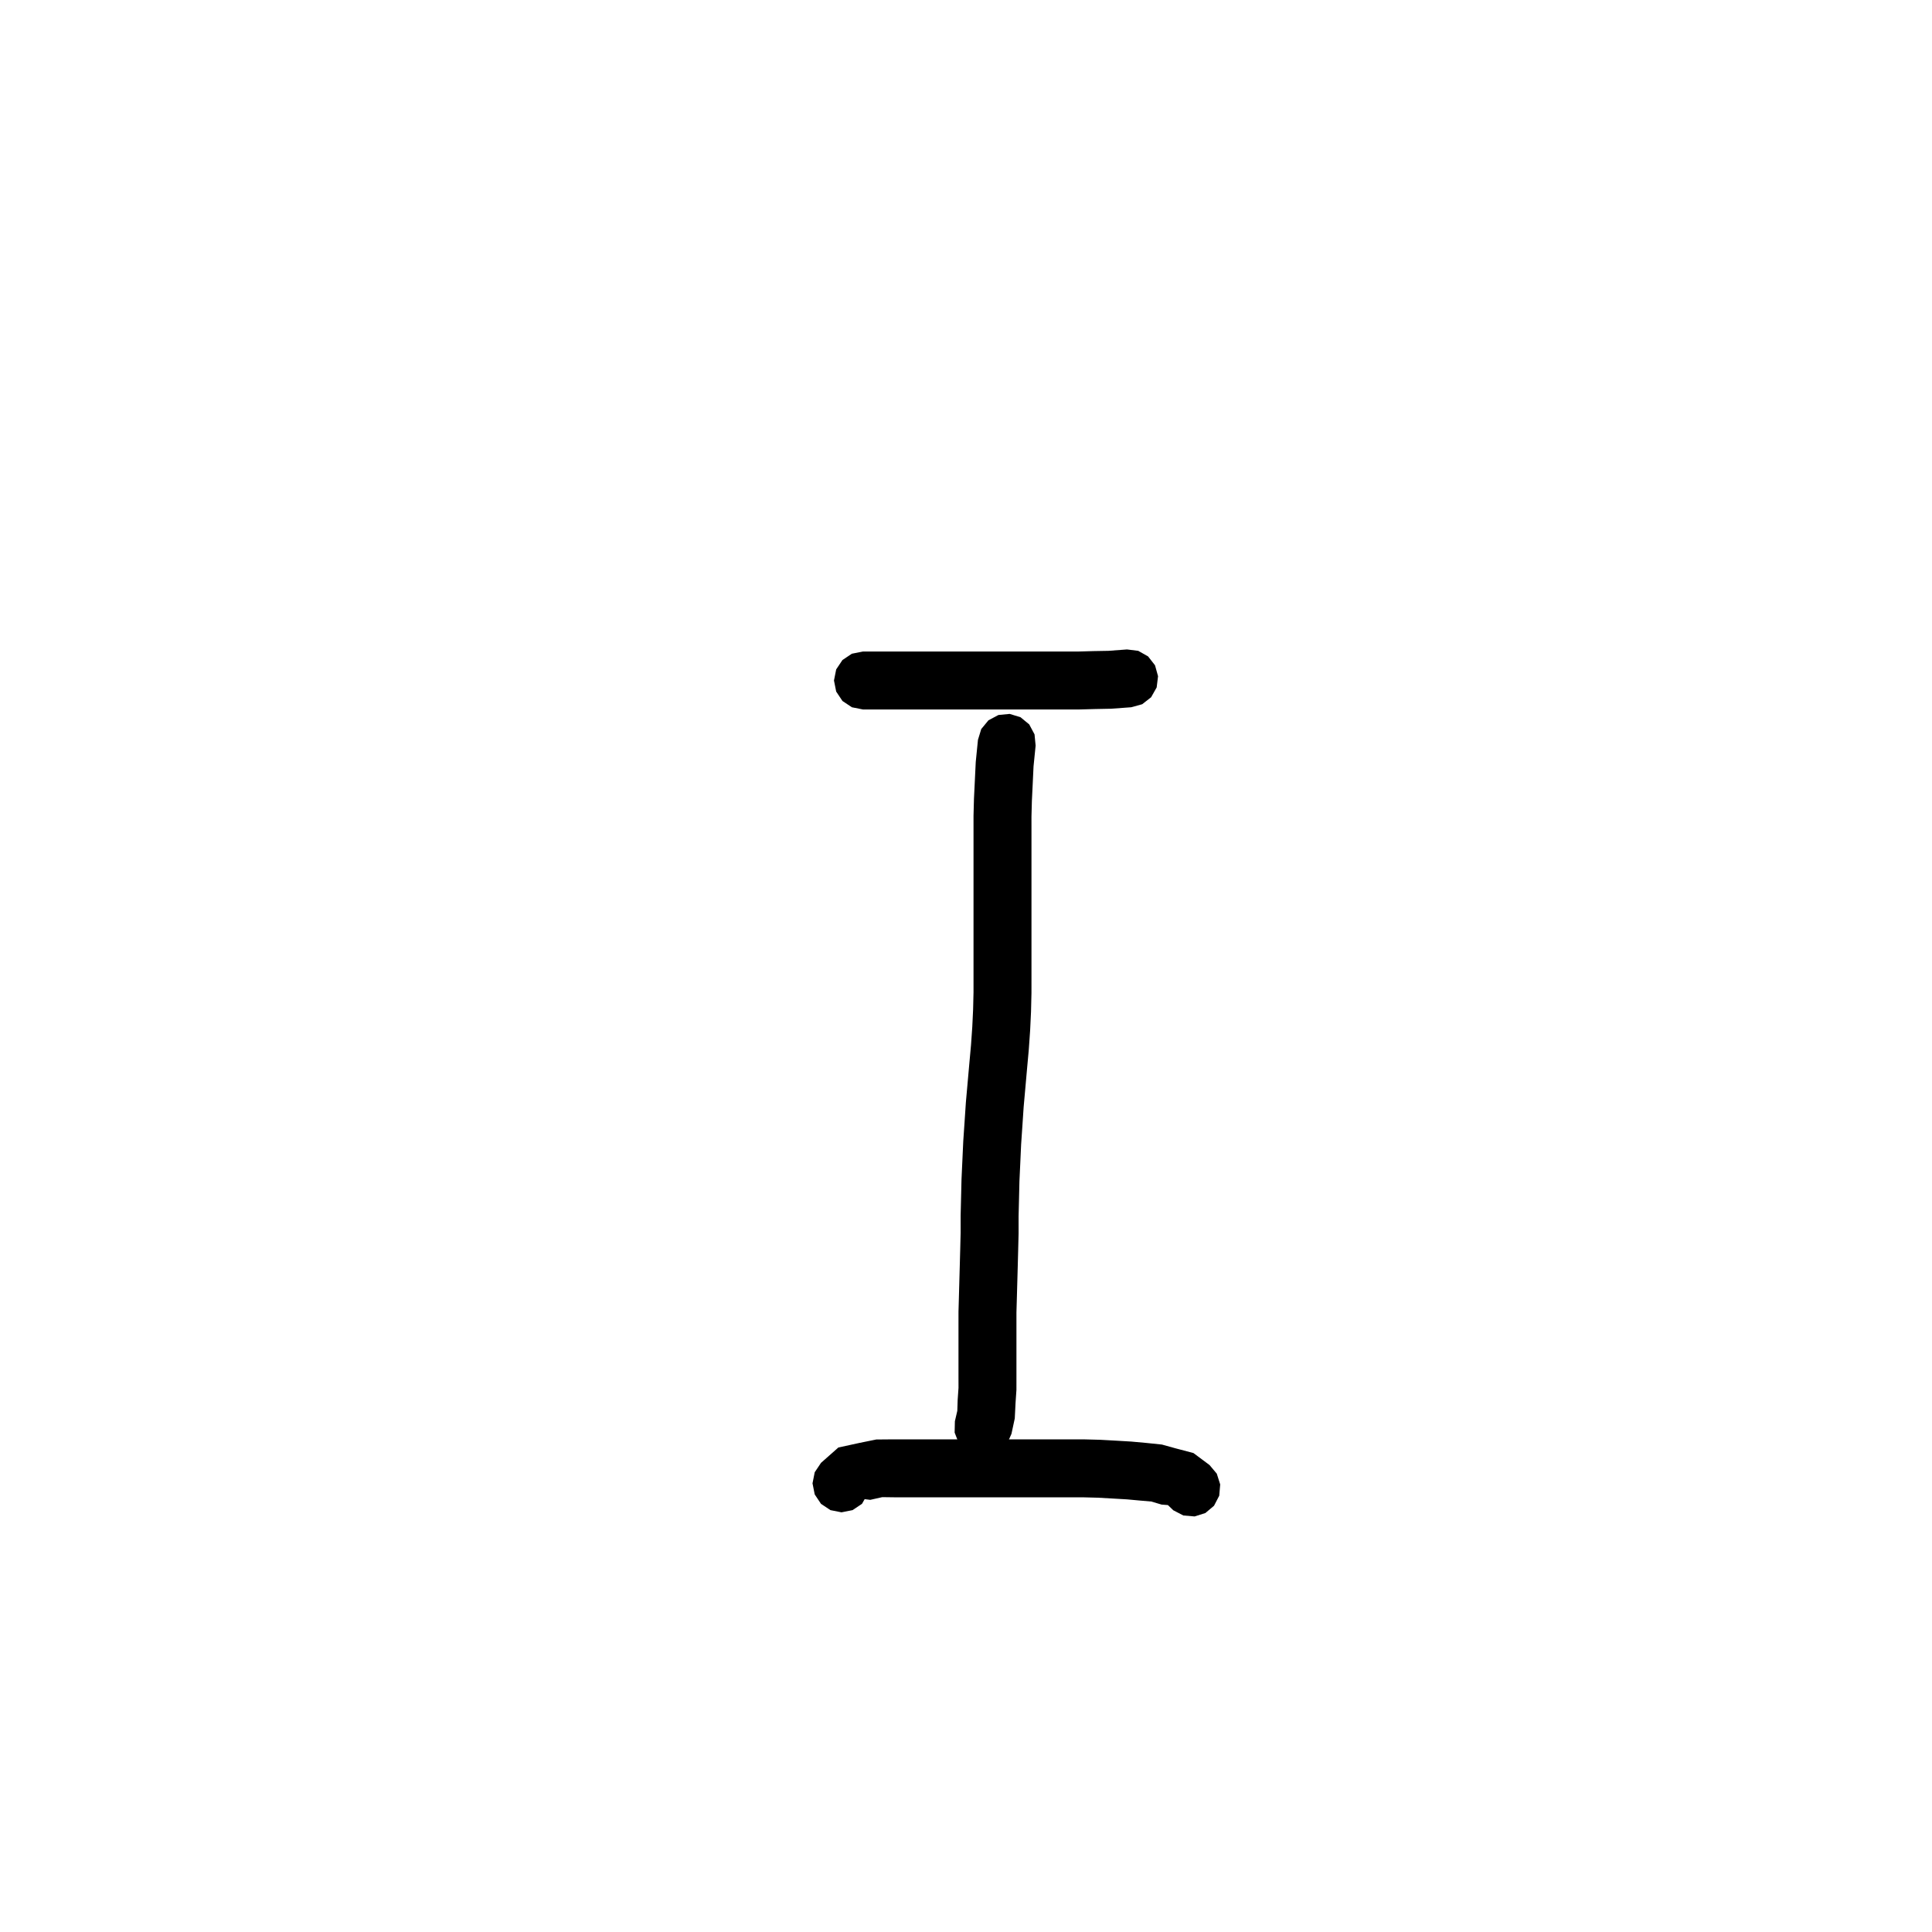
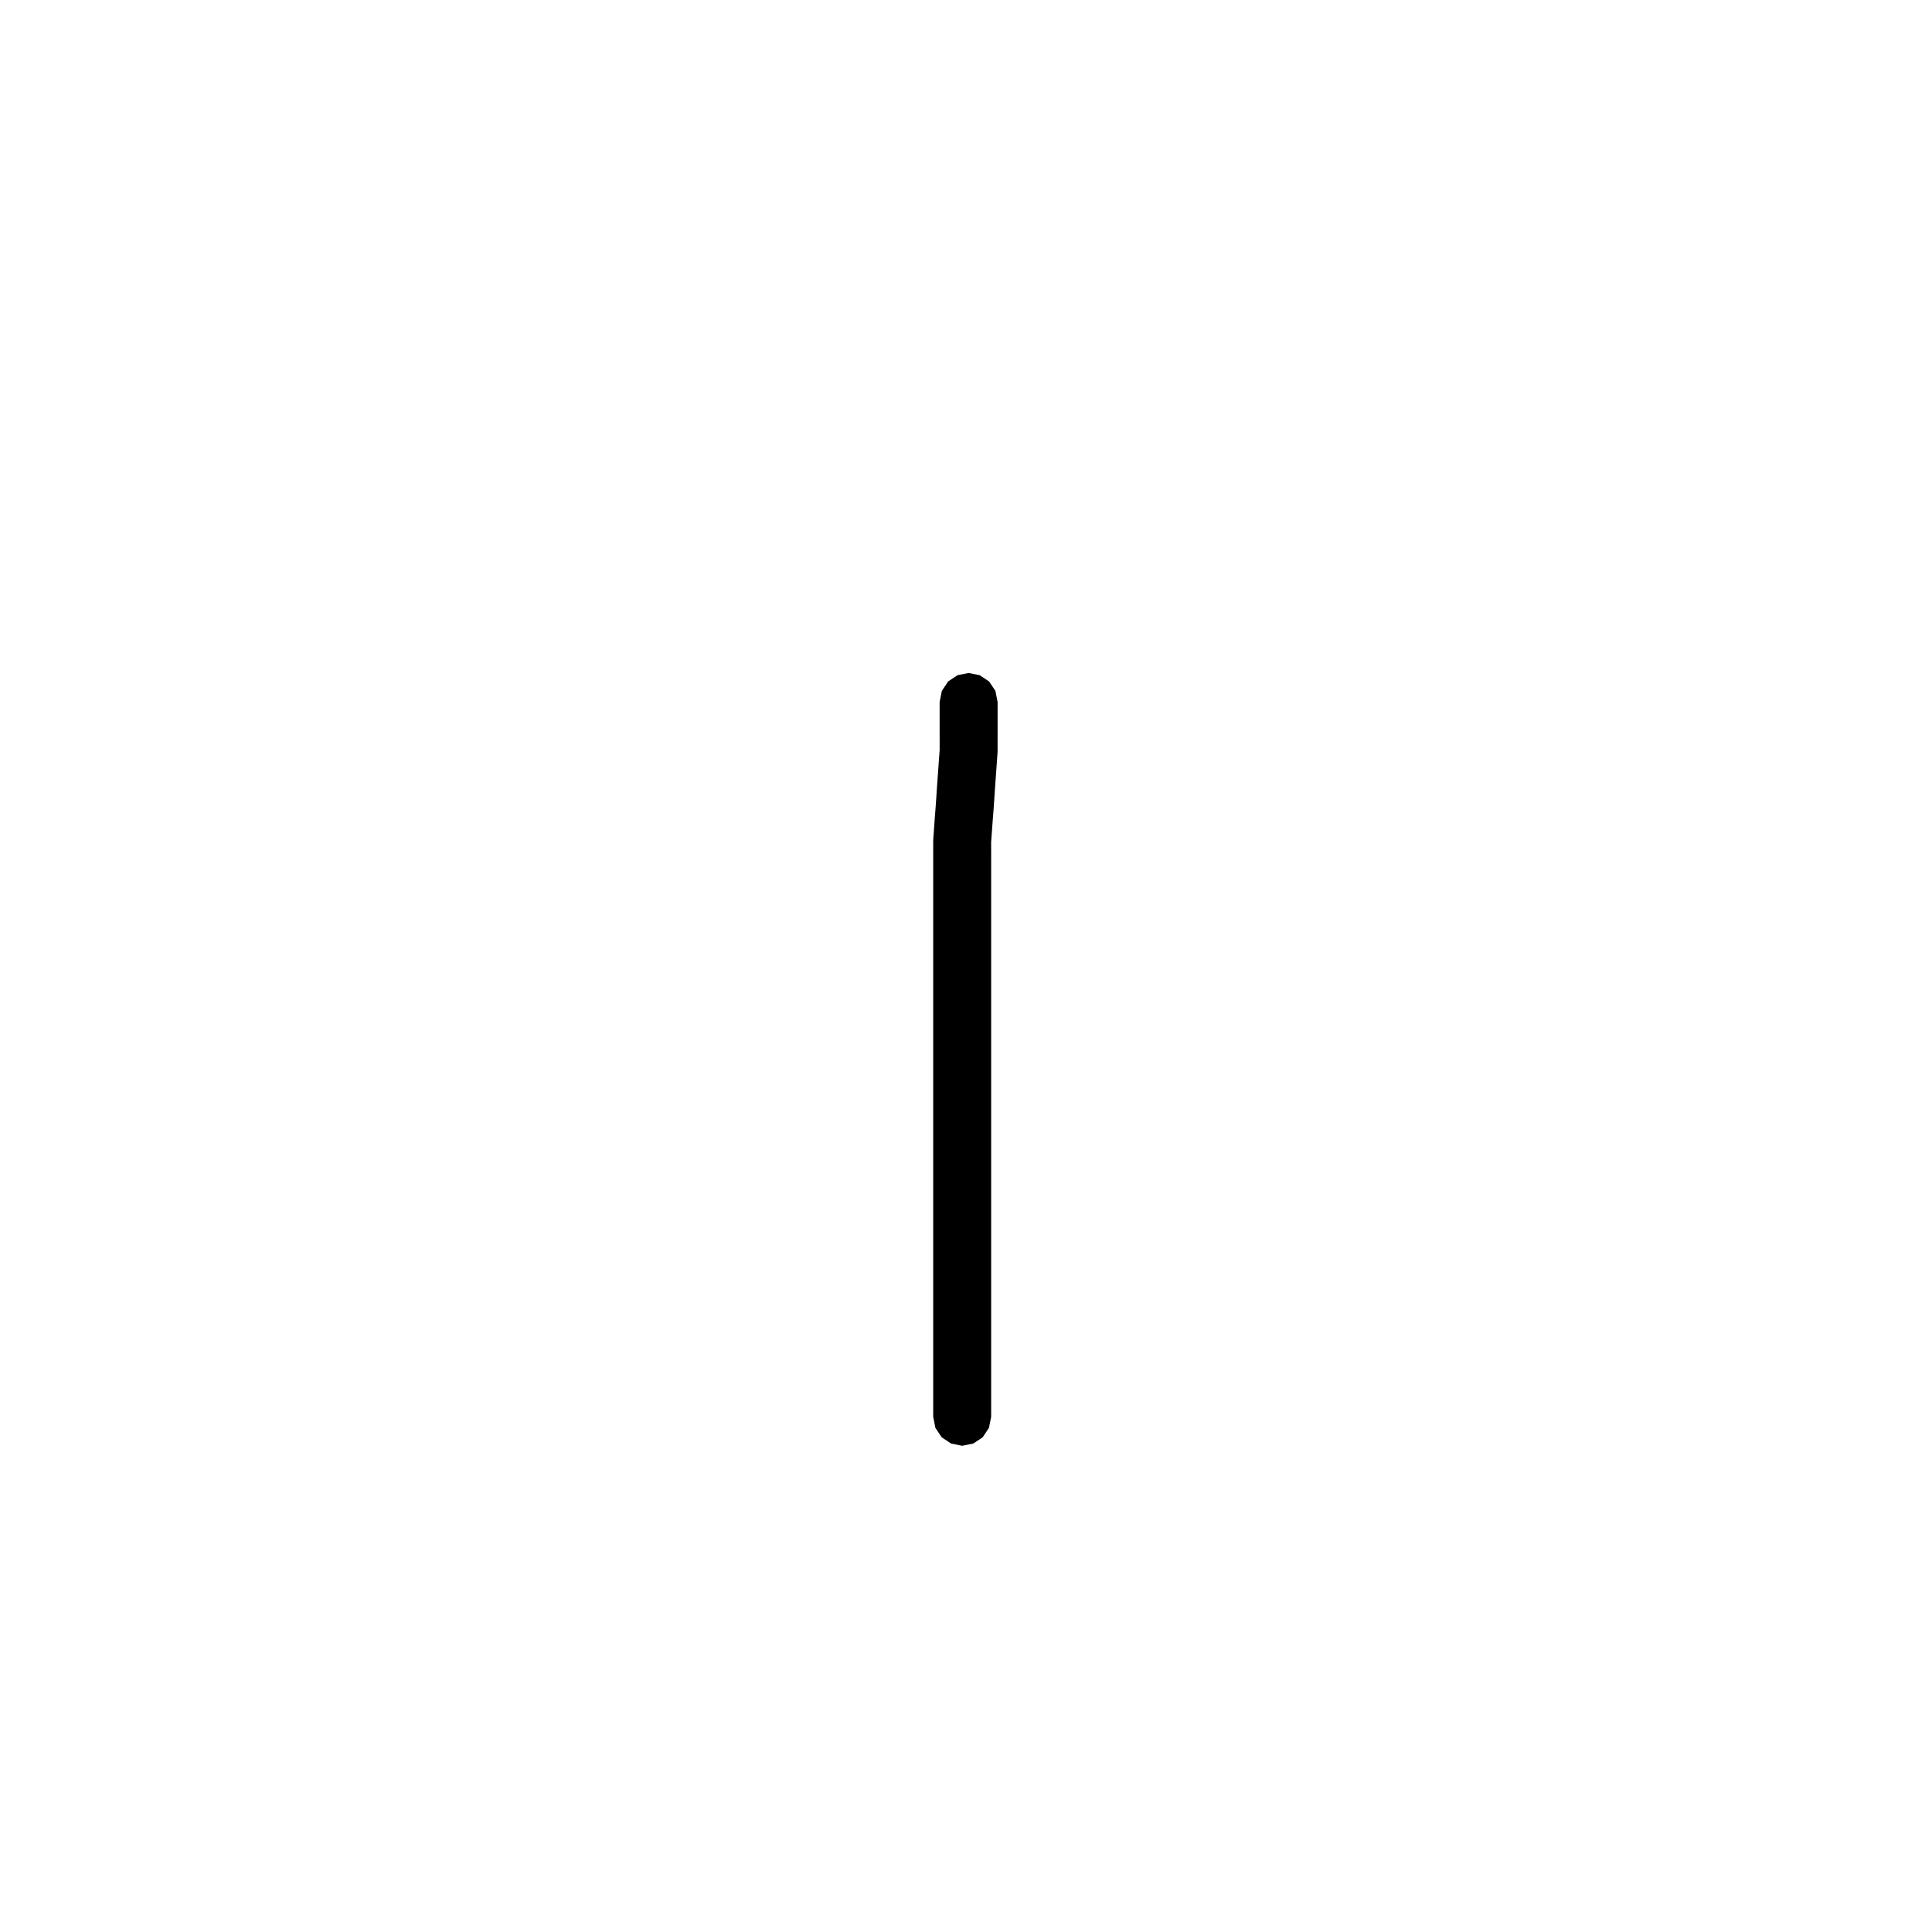
<svg xmlns="http://www.w3.org/2000/svg" viewBox="0 0 300 300" width="300" height="300">
-   <path d="M 134 110.167 L 136.778 110.167 L 139.467 110.167 L 142.333 110.167 L 145.133 110.167 L 147.533 110.167 L 149.867 110.167 L 152 110.167 L 153.8 110.167 L 155.533 110.167 L 157.267 110.167 L 159.2 110.167 L 161.067 110.167 L 163.133 110.167 L 165.267 110.167 L 167.598 110.166 L 170.037 110.099 L 172.555 110.05 L 175.666 109.821 L 177.358 109.352 L 178.742 108.272 L 179.607 106.744 L 179.821 105.001 L 179.352 103.309 L 178.272 101.925 L 176.744 101.06 L 175.001 100.846 L 172.111 101.061 L 169.829 101.101 L 167.469 101.167 L 165.267 101.167 L 163.133 101.167 L 161.067 101.167 L 159.2 101.167 L 157.267 101.167 L 155.533 101.167 L 153.8 101.167 L 152 101.167 L 149.867 101.167 L 147.533 101.167 L 145.133 101.167 L 142.333 101.167 L 139.467 101.167 L 136.778 101.167 L 134 101.167 L 132.278 101.509 L 130.818 102.485 L 129.843 103.945 L 129.5 105.667 L 129.843 107.389 L 130.818 108.849 L 132.278 109.824 Z" fill="black" fill-rule="nonzero" />
-   <path d="M 151.856 114.886 L 151.513 118.325 L 151.372 121.25 L 151.237 124.029 L 151.167 126.67 L 151.167 128.933 L 151.167 131.2 L 151.167 133.267 L 151.167 135.333 L 151.167 137.467 L 151.167 139.467 L 151.167 141.6 L 151.167 143.867 L 151.167 146.267 L 151.167 148.867 L 151.167 151.467 L 151.167 154.078 L 151.103 156.773 L 150.974 159.469 L 150.781 162.239 L 150.518 165.13 L 150.251 168.135 L 149.98 171.184 L 149.777 174.231 L 149.574 177.211 L 149.438 180.193 L 149.303 183.108 L 149.235 185.958 L 149.167 188.744 L 149.167 191.41 L 149.102 194.016 L 149.035 196.477 L 148.968 198.875 L 148.902 201.273 L 148.834 203.666 L 148.833 205.867 L 148.833 208 L 148.833 210 L 148.833 211.867 L 148.833 213.733 L 148.836 215.512 L 148.707 217.35 L 148.649 219.082 L 148.274 220.69 L 148.235 222.446 L 148.87 224.083 L 150.084 225.352 L 151.69 226.06 L 153.446 226.099 L 155.083 225.463 L 156.352 224.25 L 157.06 222.643 L 157.573 220.252 L 157.693 217.85 L 157.831 215.822 L 157.833 213.733 L 157.833 211.867 L 157.833 210 L 157.833 208 L 157.833 205.867 L 157.833 203.8 L 157.898 201.527 L 157.965 199.125 L 158.032 196.723 L 158.098 194.25 L 158.166 191.523 L 158.166 188.856 L 158.232 186.175 L 158.297 183.425 L 158.429 180.607 L 158.559 177.722 L 158.756 174.836 L 158.953 171.882 L 159.216 168.932 L 159.482 165.936 L 159.752 162.961 L 159.959 159.998 L 160.097 157.094 L 160.166 154.188 L 160.167 151.467 L 160.167 148.867 L 160.167 146.267 L 160.167 143.867 L 160.167 141.6 L 160.167 139.467 L 160.167 137.467 L 160.167 135.333 L 160.167 133.267 L 160.167 131.2 L 160.167 128.933 L 160.166 126.797 L 160.23 124.371 L 160.361 121.683 L 160.487 119.008 L 160.811 115.781 L 160.642 114.033 L 159.816 112.484 L 158.461 111.368 L 156.781 110.856 L 155.033 111.025 L 153.484 111.851 L 152.368 113.206 Z" fill="black" fill-rule="nonzero" />
-   <path d="M 133.849 233.515 L 134.264 232.788 L 135.132 232.895 L 137.001 232.476 L 138.8 232.5 L 141.133 232.5 L 143.267 232.5 L 145.467 232.5 L 147.467 232.5 L 149.533 232.5 L 151.667 232.5 L 153.933 232.5 L 156.267 232.5 L 158.533 232.5 L 160.933 232.5 L 163.333 232.5 L 165.733 232.5 L 168.073 232.5 L 170.484 232.563 L 172.81 232.693 L 174.998 232.821 L 177.113 233.014 L 178.775 233.157 L 180.375 233.632 L 181.351 233.707 L 182.189 234.514 L 183.748 235.322 L 185.497 235.472 L 187.171 234.942 L 188.514 233.811 L 189.322 232.252 L 189.472 230.503 L 188.942 228.829 L 187.811 227.486 L 185.315 225.627 L 182.558 224.901 L 180.425 224.31 L 177.953 224.053 L 175.668 223.846 L 173.323 223.707 L 170.849 223.57 L 168.194 223.5 L 165.733 223.5 L 163.333 223.5 L 160.933 223.5 L 158.533 223.5 L 156.267 223.5 L 153.933 223.5 L 151.667 223.5 L 149.533 223.5 L 147.467 223.5 L 145.467 223.5 L 143.267 223.5 L 141.133 223.5 L 138.8 223.5 L 136.066 223.524 L 133.534 224.038 L 130.181 224.768 L 127.485 227.151 L 126.509 228.611 L 126.167 230.333 L 126.509 232.055 L 127.485 233.515 L 128.945 234.491 L 130.667 234.833 L 132.389 234.491 Z" fill="black" fill-rule="nonzero" />
+   <path d="M 145.906 109 L 145.906 111.333 L 145.906 114 L 145.909 116.433 L 145.718 119.079 L 145.517 121.89 L 145.318 124.879 L 145.119 127.468 L 144.909 130.439 L 144.906 133.4 L 144.906 136 L 144.906 138.6 L 144.906 141.4 L 144.906 144.2 L 144.906 147 L 144.906 150 L 144.906 152.8 L 144.906 155.6 L 144.906 158.2 L 144.906 160.6 L 144.906 163 L 144.906 165.6 L 144.906 168.2 L 144.906 171 L 144.906 174 L 144.906 176.8 L 144.906 179.6 L 144.906 182.4 L 144.906 185.2 L 144.906 188 L 144.906 190.8 L 144.906 193.6 L 144.906 196.2 L 144.906 198.6 L 144.906 201 L 144.906 203.4 L 144.906 205.6 L 144.906 207.8 L 144.906 210 L 144.906 212 L 144.906 214 L 144.906 216 L 144.906 218 L 144.906 220 L 145.249 221.722 L 146.224 223.182 L 147.684 224.157 L 149.406 224.5 L 151.128 224.157 L 152.588 223.182 L 153.564 221.722 L 153.906 220 L 153.906 218 L 153.906 216 L 153.906 214 L 153.906 212 L 153.906 210 L 153.906 207.8 L 153.906 205.6 L 153.906 203.4 L 153.906 201 L 153.906 198.6 L 153.906 196.2 L 153.906 193.6 L 153.906 190.8 L 153.906 188 L 153.906 185.2 L 153.906 182.4 L 153.906 179.6 L 153.906 176.8 L 153.906 174 L 153.906 171 L 153.906 168.2 L 153.906 165.6 L 153.906 163 L 153.906 160.6 L 153.906 158.2 L 153.906 155.6 L 153.906 152.8 L 153.906 150 L 153.906 147 L 153.906 144.2 L 153.906 141.4 L 153.906 138.6 L 153.906 136 L 153.906 133.4 L 153.903 130.761 L 154.094 128.132 L 154.295 125.521 L 154.496 122.51 L 154.695 119.721 L 154.903 116.767 L 154.906 114 L 154.906 111.333 L 154.906 109 L 154.564 107.278 L 153.588 105.818 L 152.128 104.843 L 150.406 104.5 L 148.684 104.843 L 147.224 105.818 L 146.249 107.278 Z" fill="black" fill-rule="nonzero" />
</svg>
